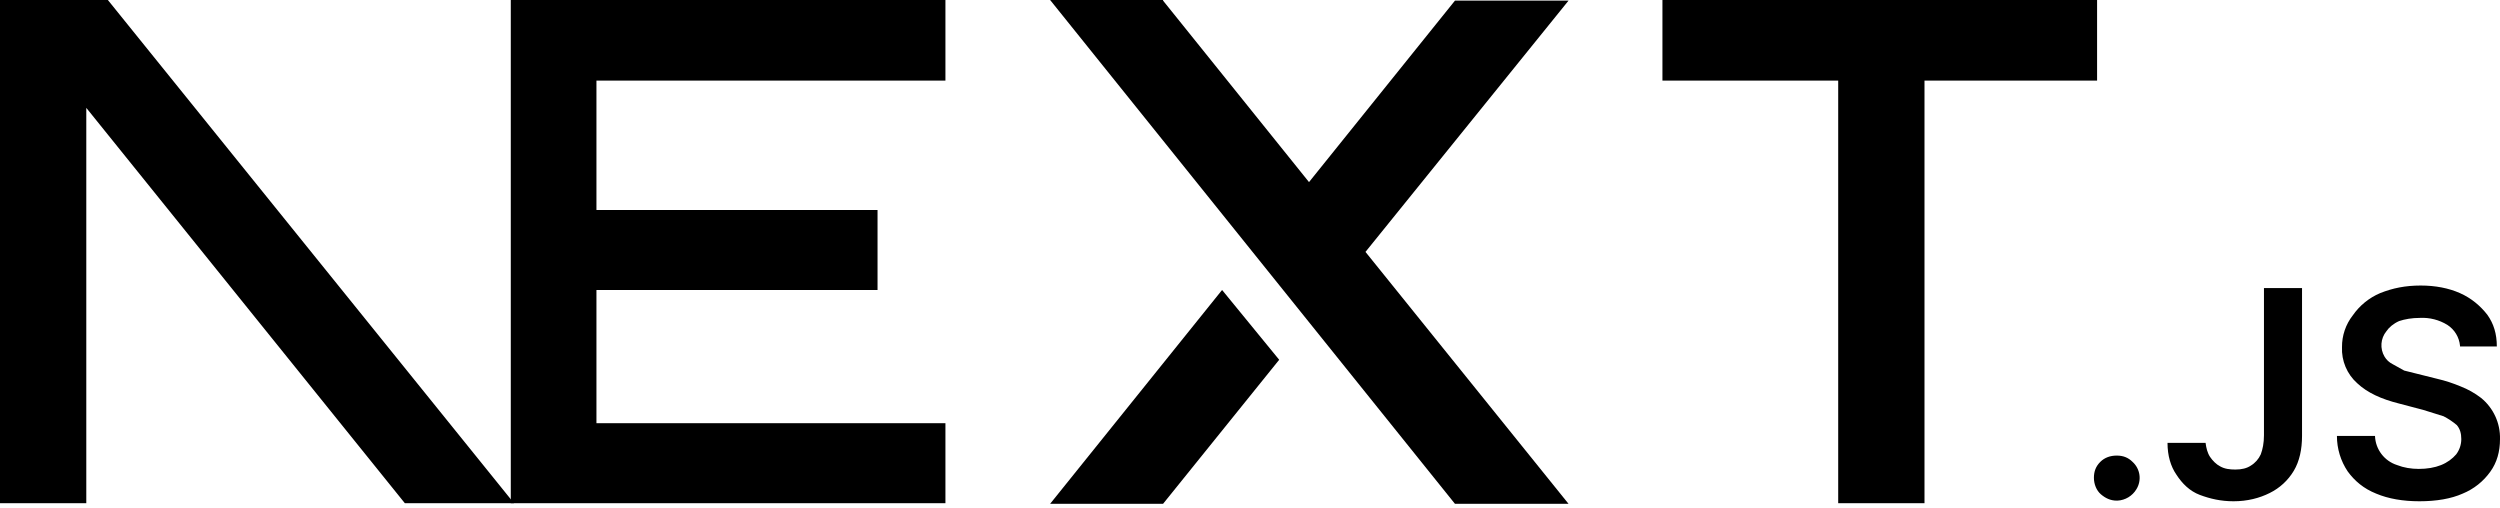
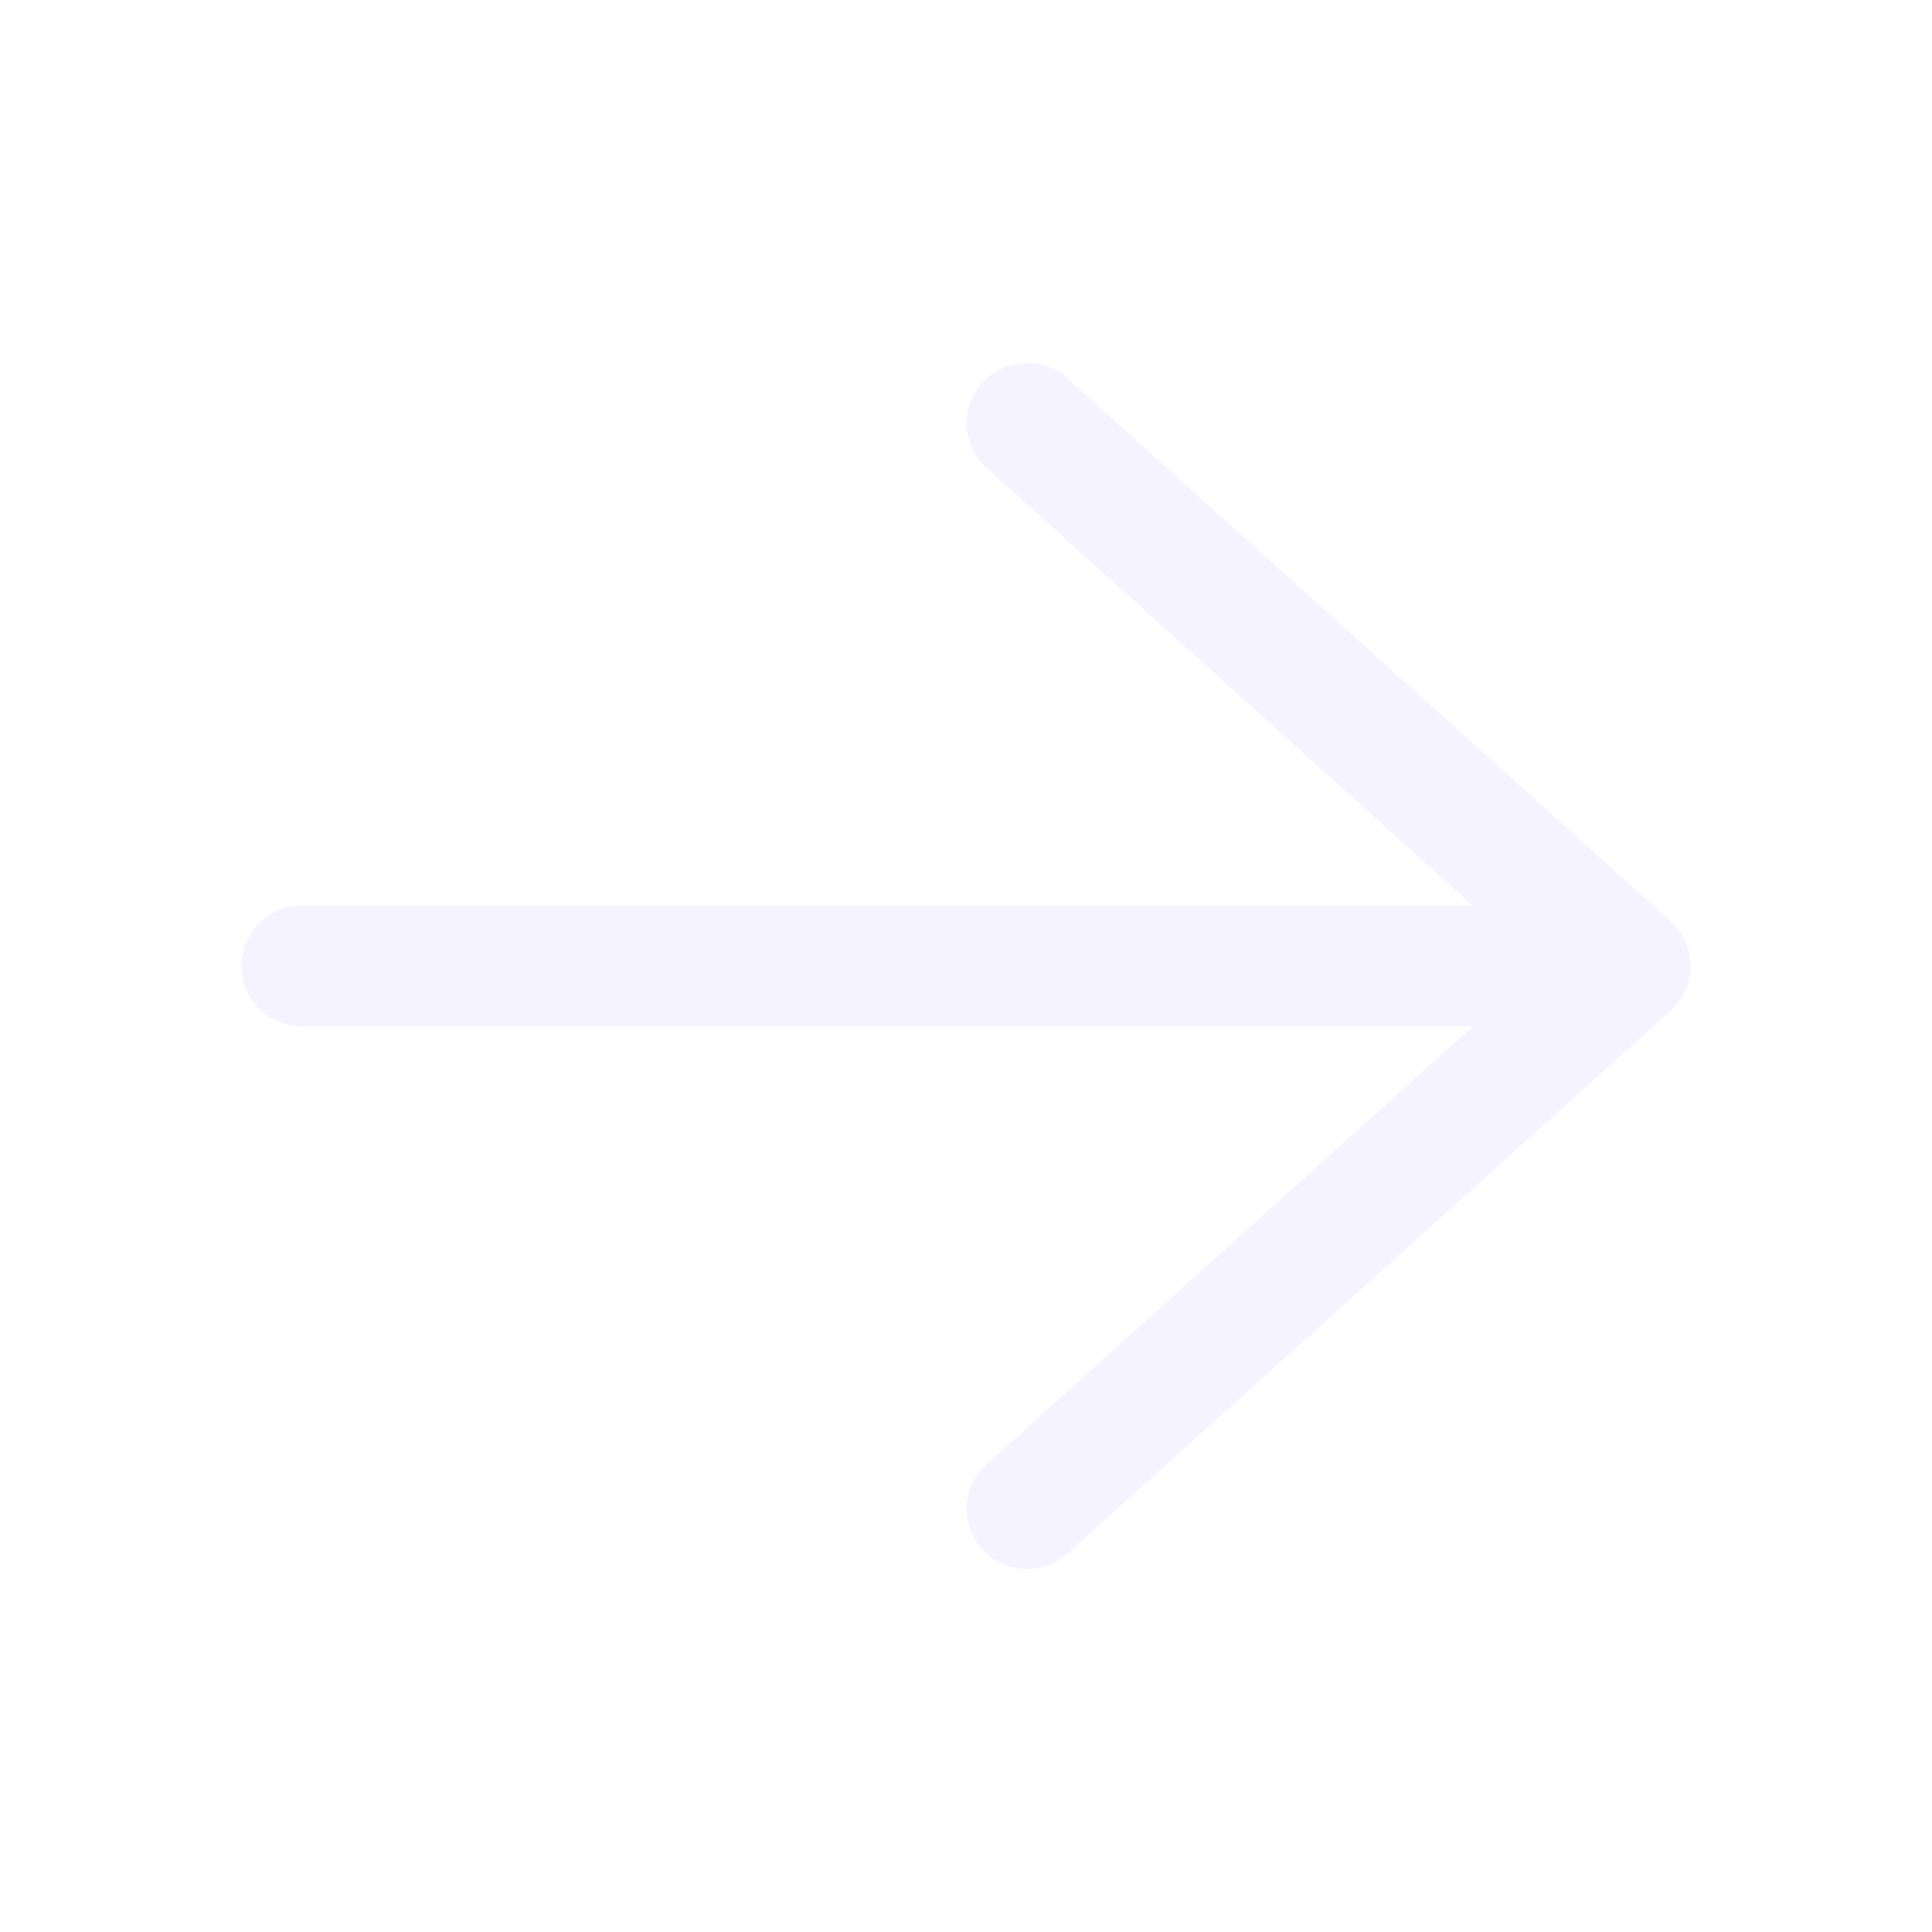
- <svg xmlns="http://www.w3.org/2000/svg" fill="none" viewBox="0 0 394 80">
-   <path fill="#000" d="M262 0h68.5v12.7h-27.2v66.6h-13.6V12.7H262V0ZM149 0v12.7H94v20.4h44.3v12.6H94v21h55v12.6H80.5V0h68.7zm34.3 0h-17.8l63.8 79.4h17.9l-32-39.7 32-39.6h-17.9l-23 28.6-23-28.6zm18.3 56.7-9-11-27.1 33.7h17.8l18.3-22.7z" />
-   <path fill="#000" d="M81 79.3 17 0H0v79.3h13.6V17l50.2 62.3H81Zm252.6-.4c-1 0-1.8-.4-2.5-1s-1.1-1.6-1.1-2.6.3-1.8 1-2.5 1.6-1 2.6-1 1.8.3 2.5 1a3.4 3.4 0 0 1 .6 4.3 3.7 3.7 0 0 1-3 1.8zm23.2-33.5h6v23.3c0 2.1-.4 4-1.3 5.5a9.1 9.1 0 0 1-3.8 3.5c-1.6.8-3.5 1.3-5.7 1.3-2 0-3.7-.4-5.3-1s-2.8-1.8-3.7-3.2c-.9-1.3-1.4-3-1.4-5h6c.1.8.3 1.6.7 2.2s1 1.2 1.6 1.5c.7.4 1.5.5 2.4.5 1 0 1.8-.2 2.4-.6a4 4 0 0 0 1.6-1.8c.3-.8.5-1.8.5-3V45.5zm30.9 9.1a4.4 4.4 0 0 0-2-3.3 7.5 7.5 0 0 0-4.3-1.1c-1.3 0-2.4.2-3.3.5-.9.4-1.6 1-2 1.6a3.5 3.5 0 0 0-.3 4c.3.5.7.9 1.3 1.2l1.8 1 2 .5 3.2.8c1.3.3 2.5.7 3.7 1.2a13 13 0 0 1 3.2 1.8 8.1 8.1 0 0 1 3 6.5c0 2-.5 3.7-1.5 5.1a10 10 0 0 1-4.4 3.5c-1.8.8-4.1 1.2-6.8 1.2-2.6 0-4.9-.4-6.8-1.2-2-.8-3.4-2-4.5-3.5a10 10 0 0 1-1.7-5.6h6a5 5 0 0 0 3.5 4.6c1 .4 2.2.6 3.4.6 1.3 0 2.5-.2 3.5-.6 1-.4 1.8-1 2.4-1.7a4 4 0 0 0 .8-2.4c0-.9-.2-1.6-.7-2.2a11 11 0 0 0-2.1-1.4l-3.2-1-3.8-1c-2.8-.7-5-1.7-6.6-3.2a7.2 7.2 0 0 1-2.4-5.7 8 8 0 0 1 1.7-5 10 10 0 0 1 4.3-3.5c2-.8 4-1.2 6.4-1.2 2.3 0 4.4.4 6.2 1.2 1.8.8 3.2 2 4.3 3.4 1 1.4 1.5 3 1.5 5h-5.8z" />
+ <svg xmlns="http://www.w3.org/2000/svg" width="20" height="20" viewBox="0 0 20 20" fill="none">
+   <path d="M3.125 9.375C2.959 9.375 2.8 9.441 2.683 9.558C2.566 9.675 2.5 9.834 2.5 10C2.5 10.166 2.566 10.325 2.683 10.442C2.8 10.559 2.959 10.625 3.125 10.625L15.246 10.625L10.208 15.16C10.087 15.271 10.015 15.426 10.008 15.59C10 15.754 10.058 15.914 10.167 16.036C10.277 16.158 10.43 16.232 10.594 16.242C10.758 16.252 10.919 16.198 11.043 16.09L17.293 10.465C17.358 10.406 17.41 10.335 17.446 10.255C17.482 10.174 17.5 10.088 17.5 10C17.5 9.912 17.482 9.825 17.446 9.745C17.41 9.665 17.358 9.594 17.293 9.535L11.043 3.91C10.919 3.802 10.758 3.748 10.594 3.758C10.43 3.768 10.277 3.842 10.167 3.964C10.058 4.086 10 4.246 10.008 4.41C10.015 4.574 10.087 4.728 10.208 4.84L15.246 9.375L3.125 9.375Z" fill="#F5F3FF" />
</svg>
